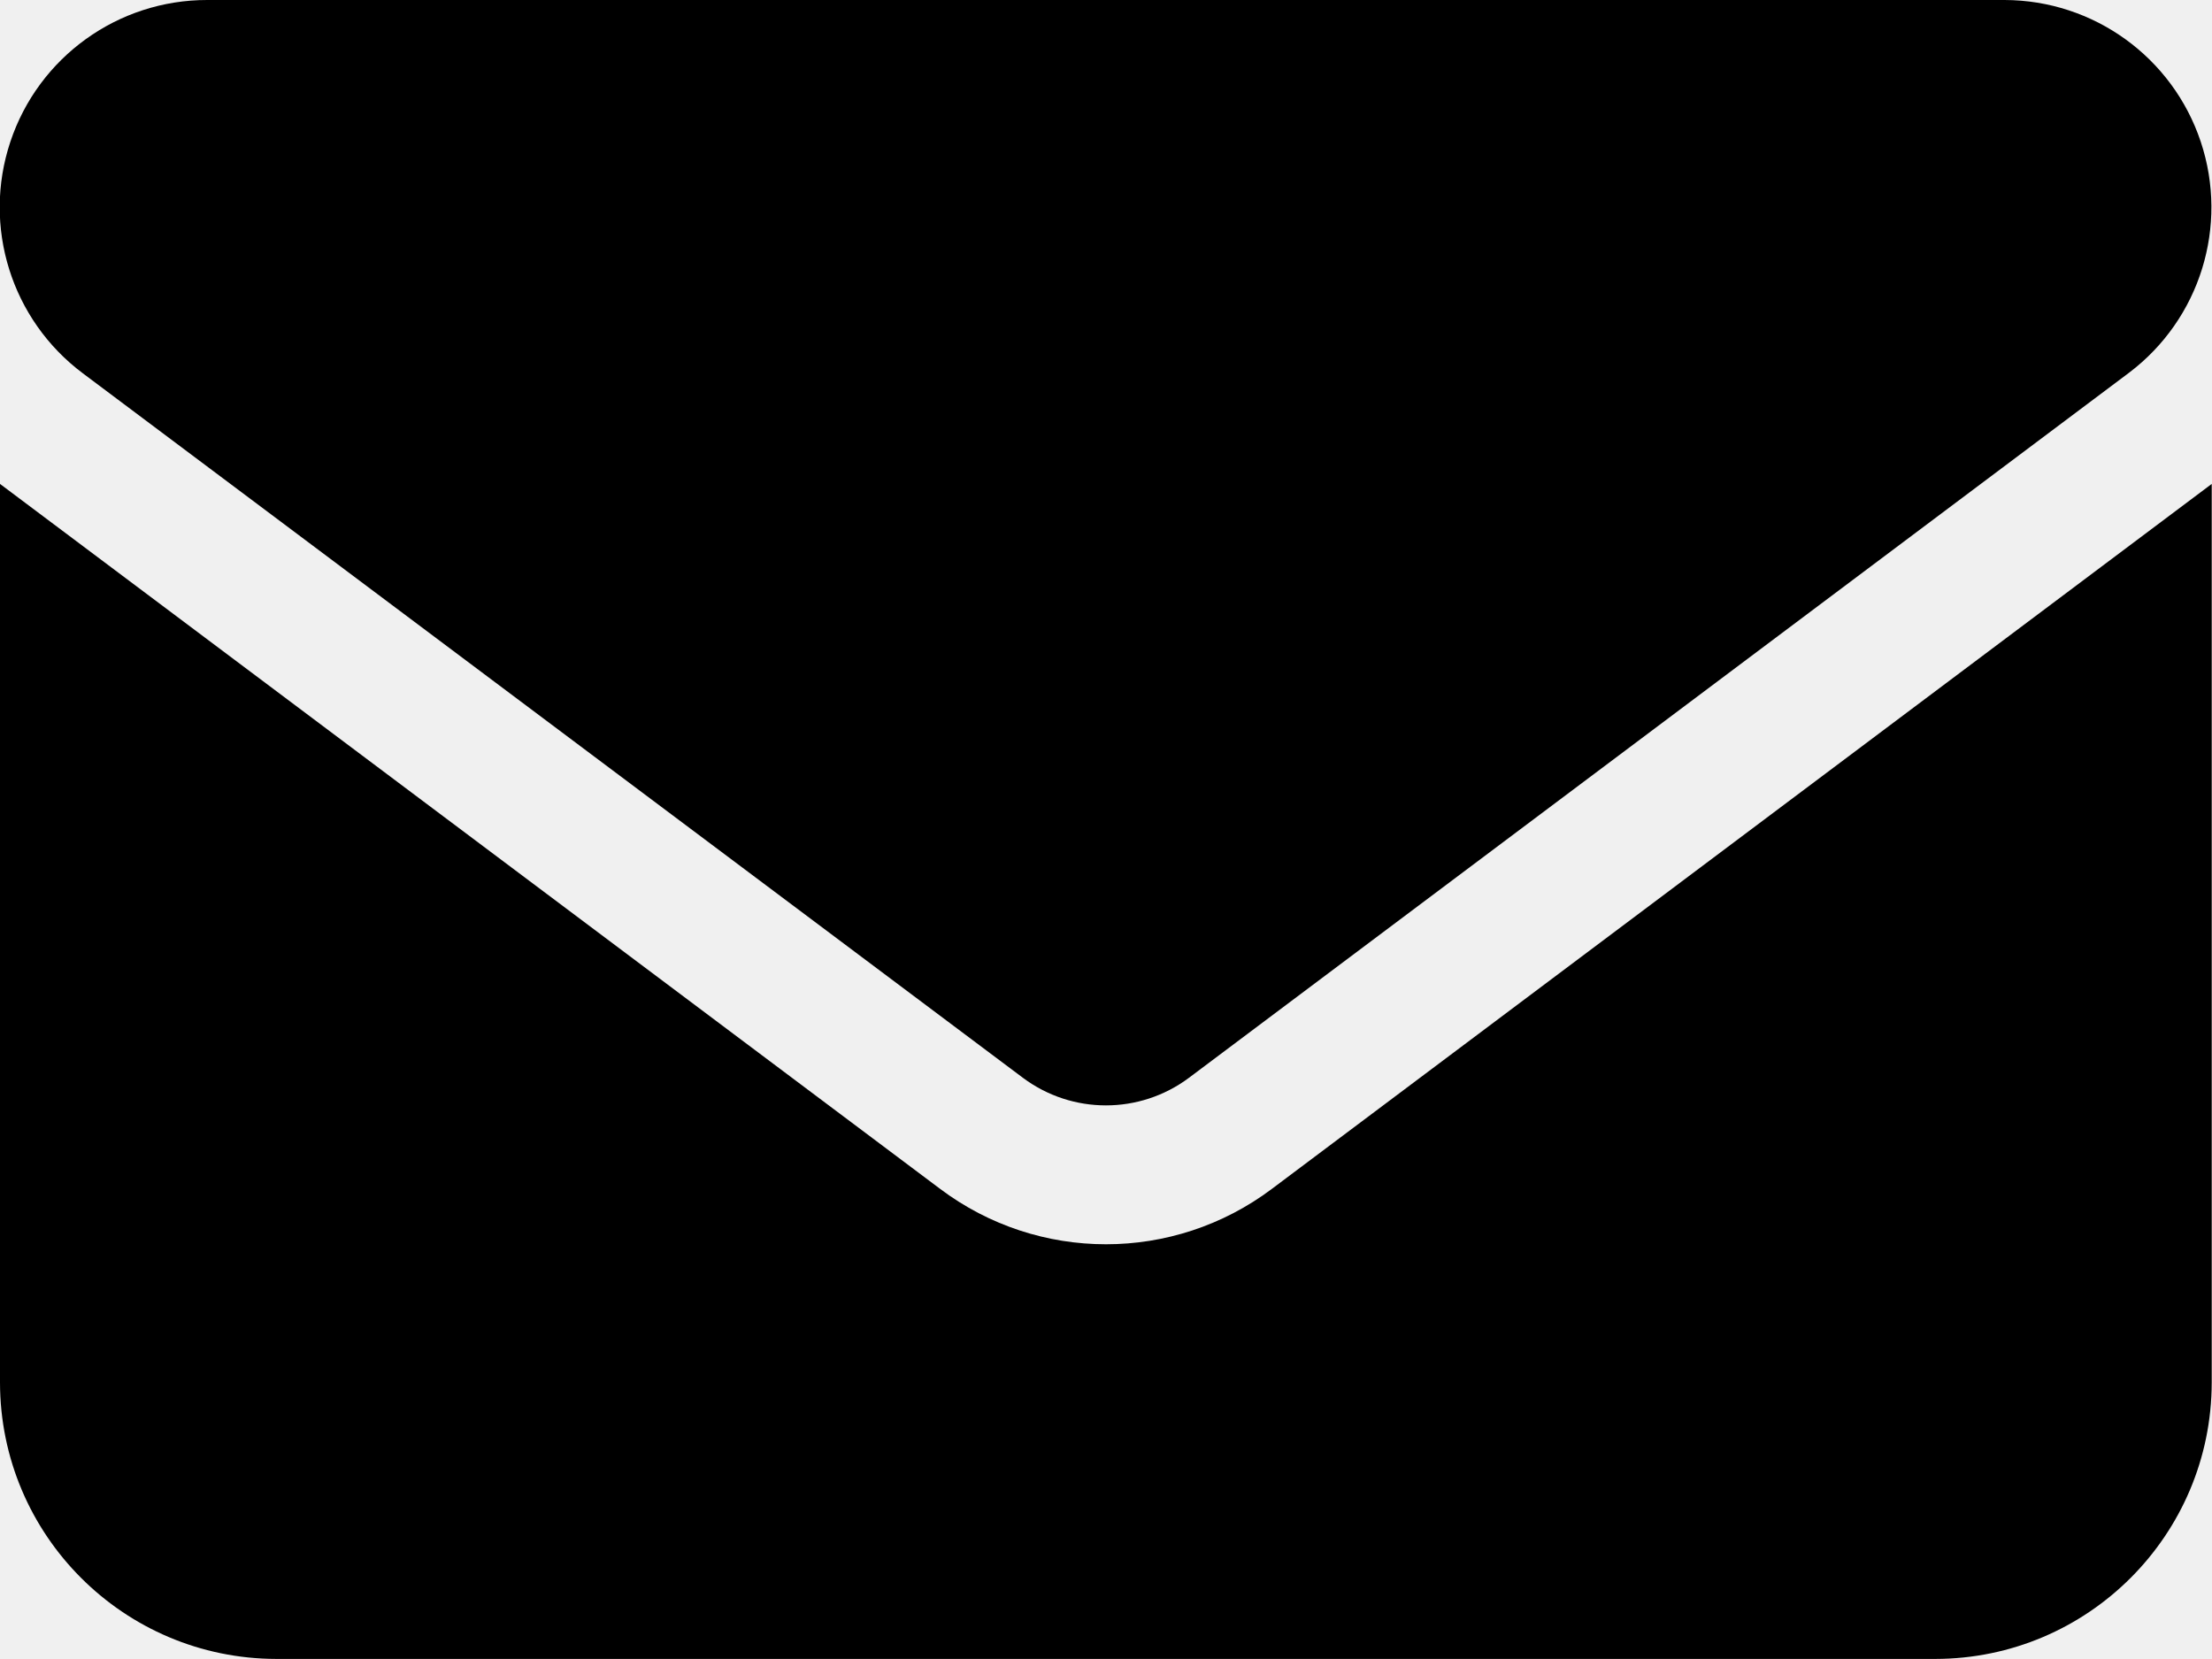
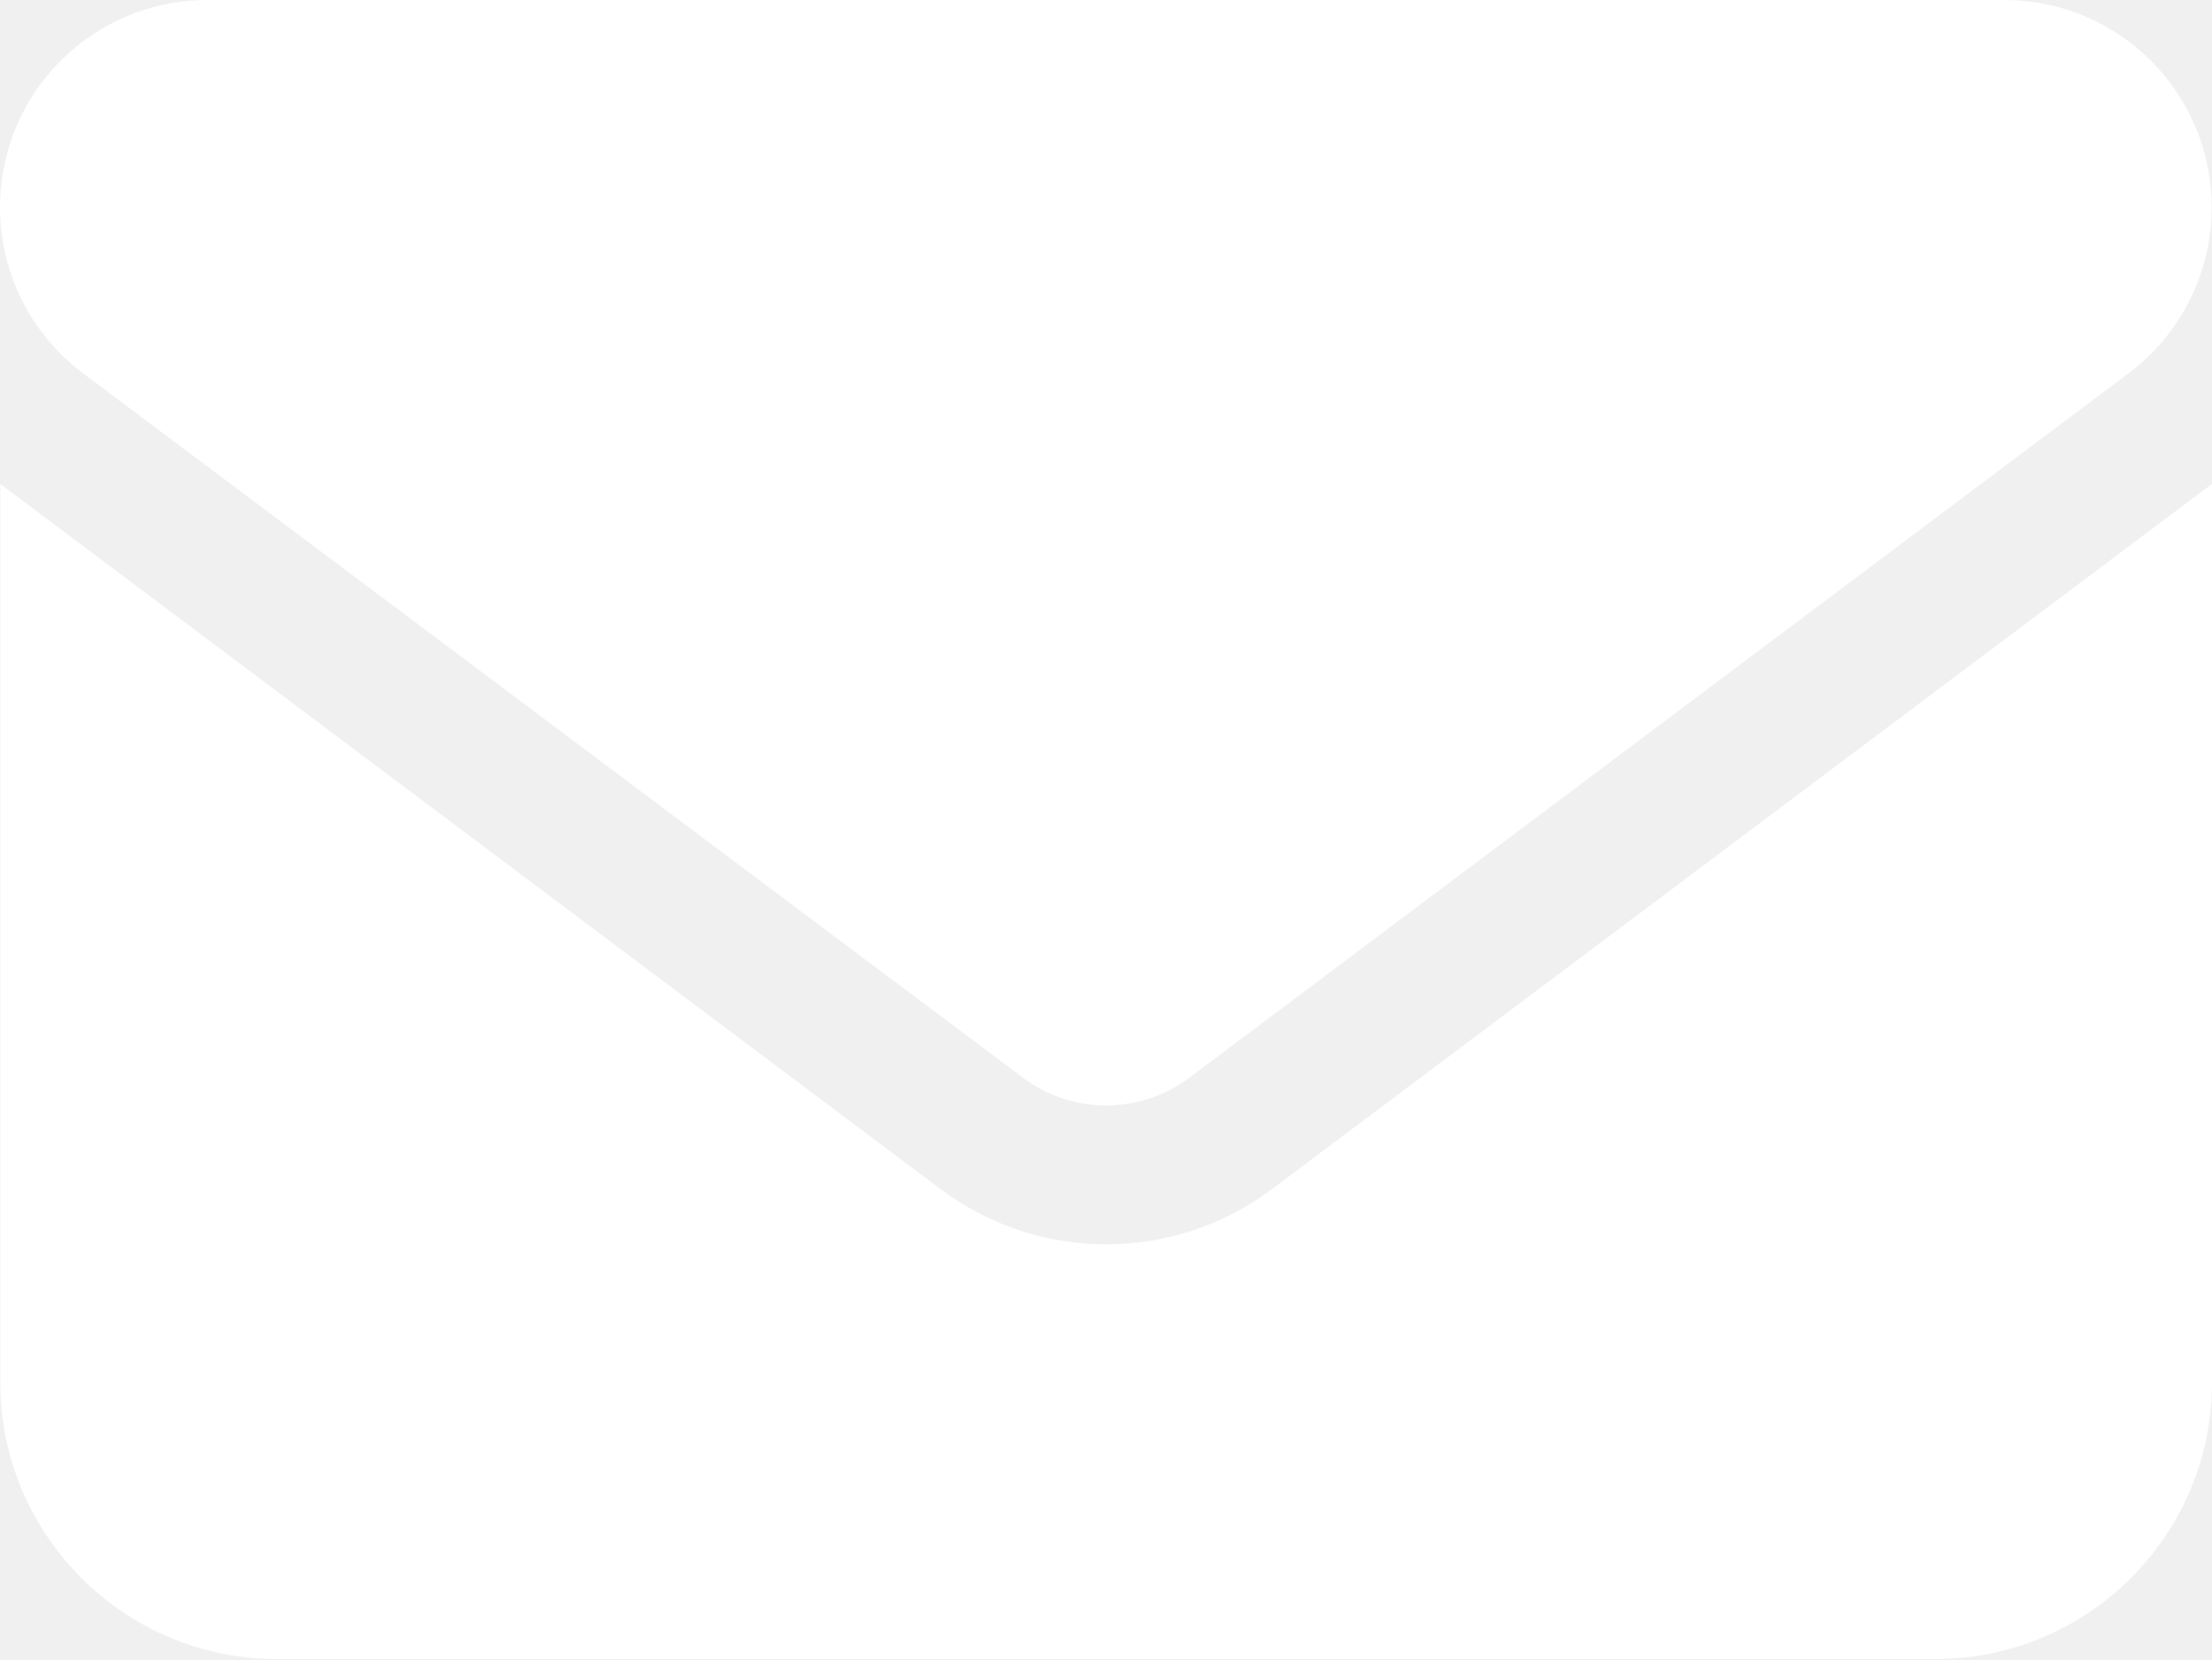
- <svg xmlns="http://www.w3.org/2000/svg" width="15.802" height="11.851" viewBox="0 0 15.802 11.851">
-   <path id="Path_12" data-name="Path 12" d="M1.481,64a1.481,1.481,0,0,0-.889,2.667L7.308,71.7a.991.991,0,0,0,1.185,0l6.716-5.037A1.481,1.481,0,0,0,14.32,64ZM0,67.457v6.419a1.977,1.977,0,0,0,1.975,1.975H13.826A1.977,1.977,0,0,0,15.8,73.876V67.457L9.086,72.493a1.972,1.972,0,0,1-2.37,0Z" transform="translate(0 -64)" />
+ <svg xmlns="http://www.w3.org/2000/svg" width="15.802" height="11.852" viewBox="0 0 15.802 11.852">
+   <path id="Path_12" data-name="Path 12" d="M1.481,64a1.481,1.481,0,0,0-.889,2.667L7.308,71.7a.991.991,0,0,0,1.185,0l6.716-5.037A1.481,1.481,0,0,0,14.32,64ZM0,67.457v6.419a1.977,1.977,0,0,0,1.975,1.975H13.826A1.977,1.977,0,0,0,15.8,73.876V67.457L9.086,72.493a1.972,1.972,0,0,1-2.37,0Z" transform="translate(0.002 -64)" fill="#fff" />
</svg>
